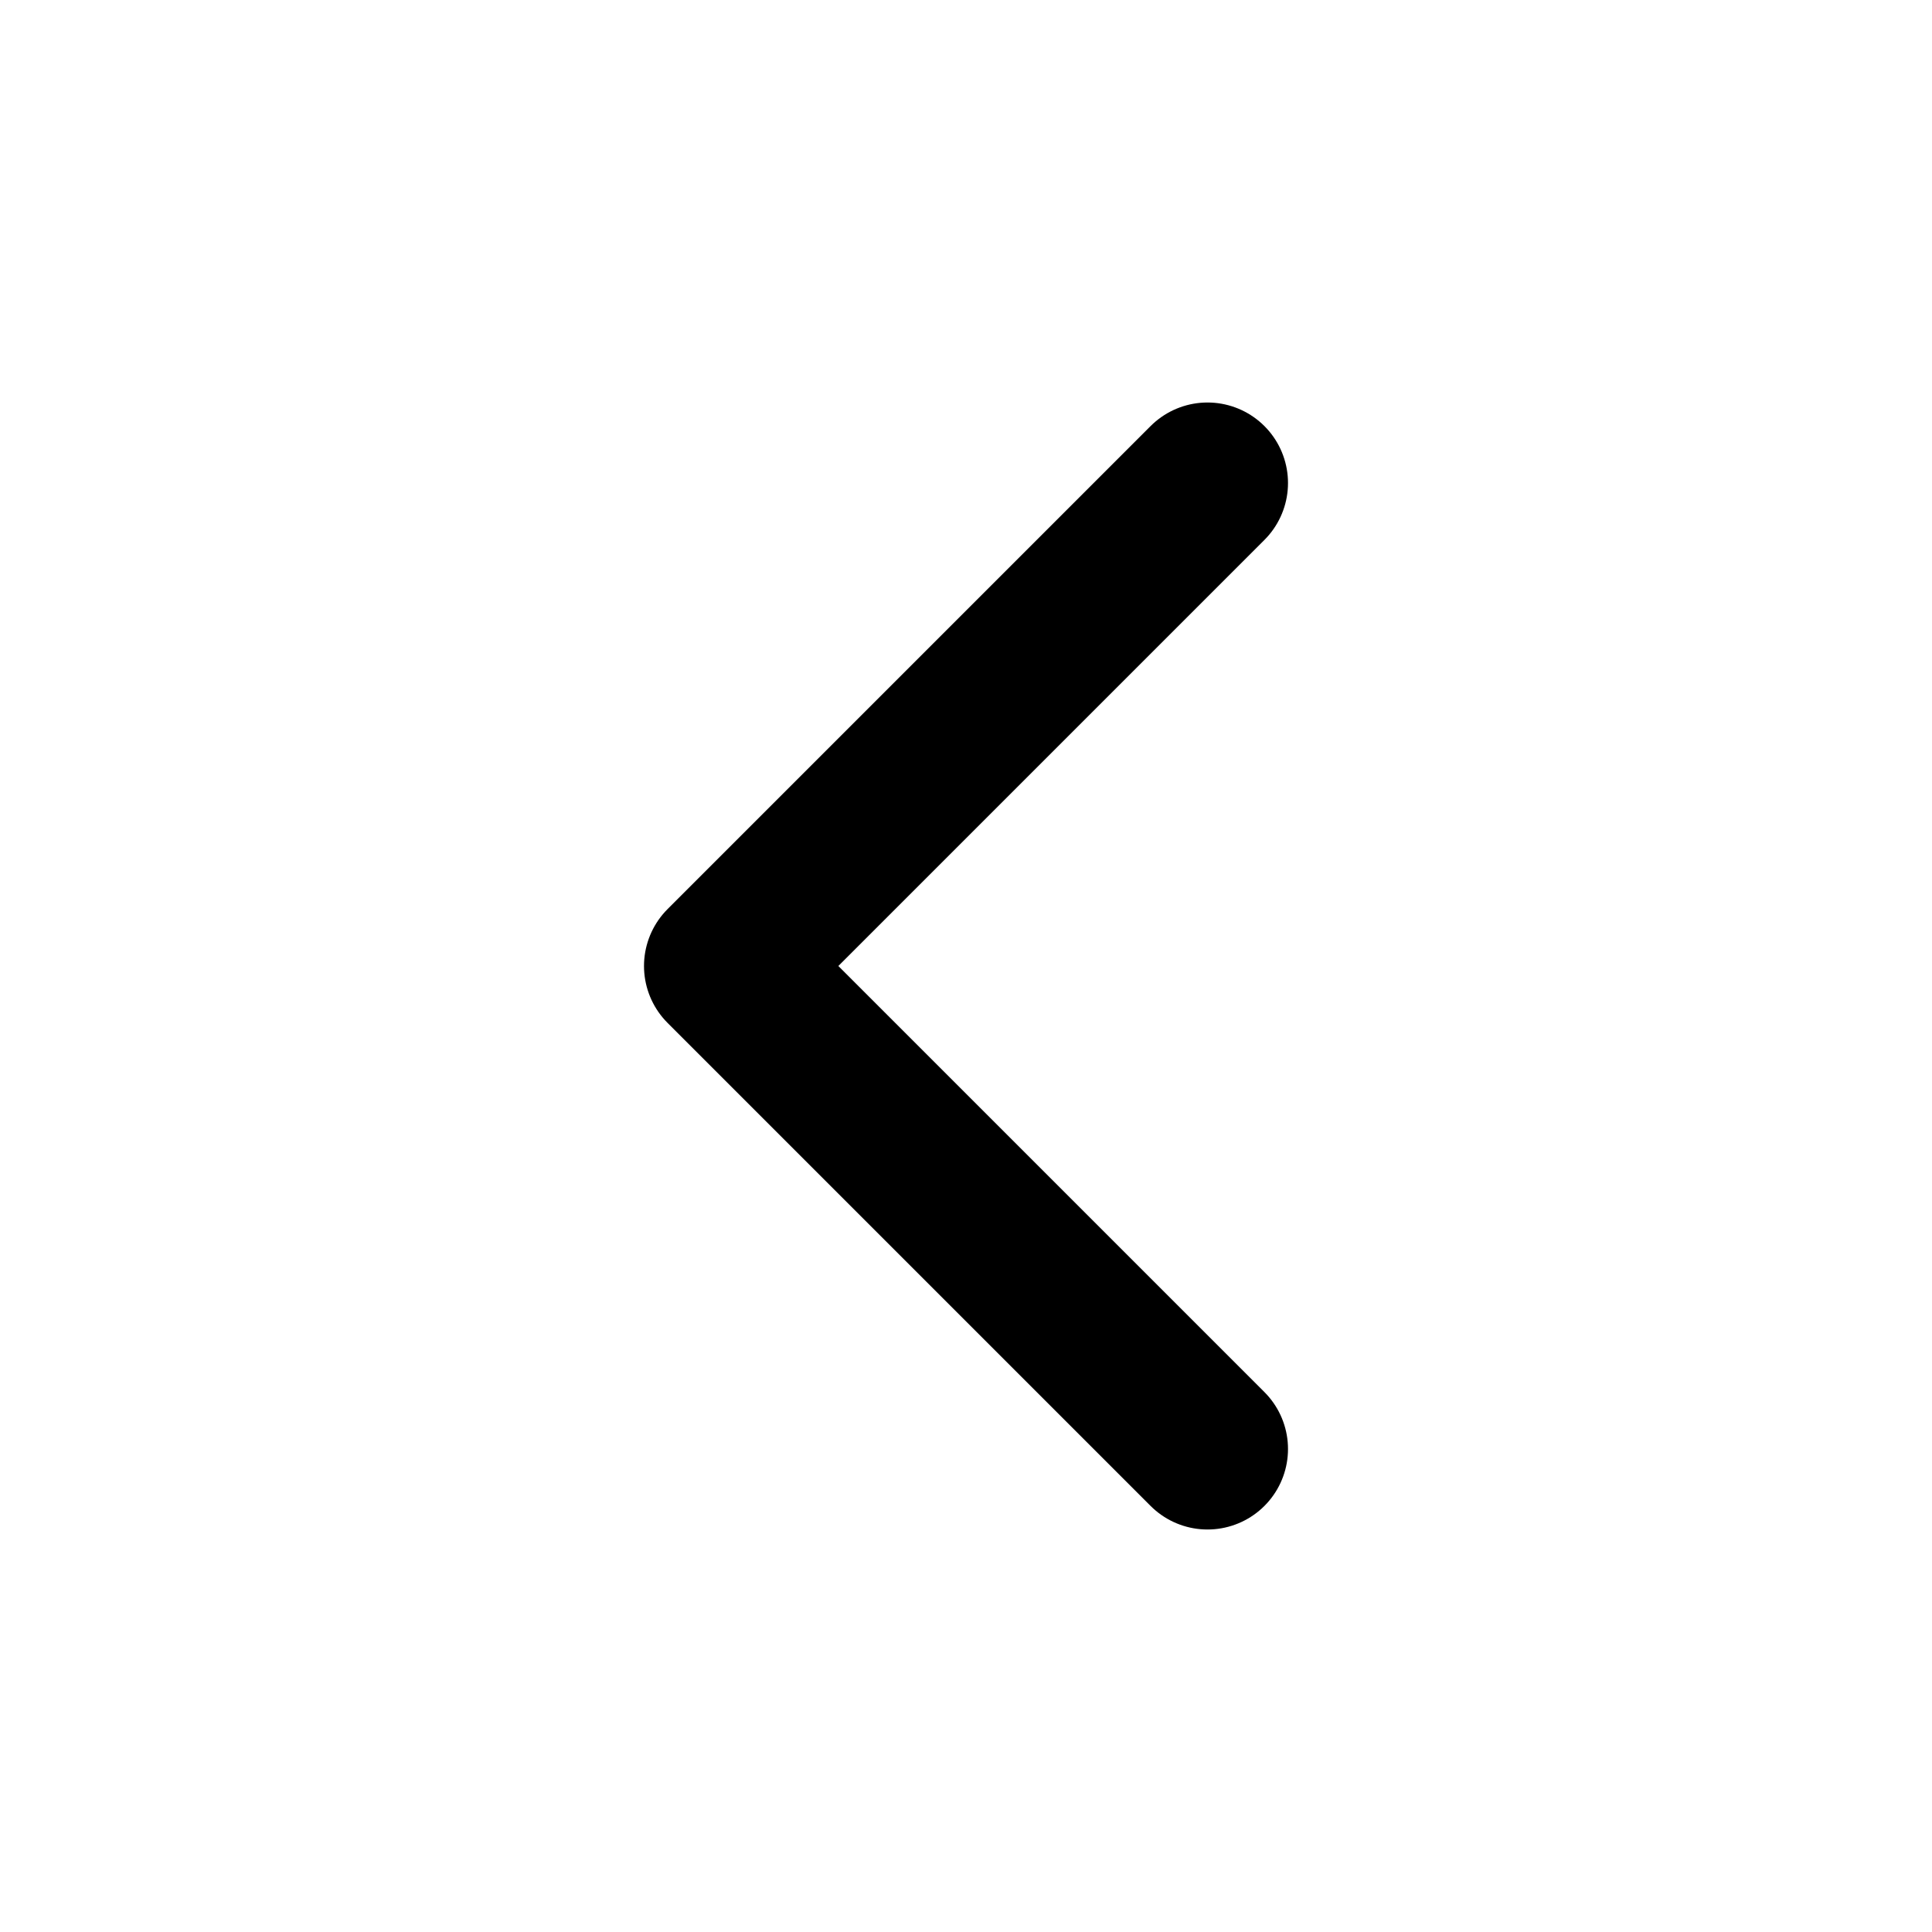
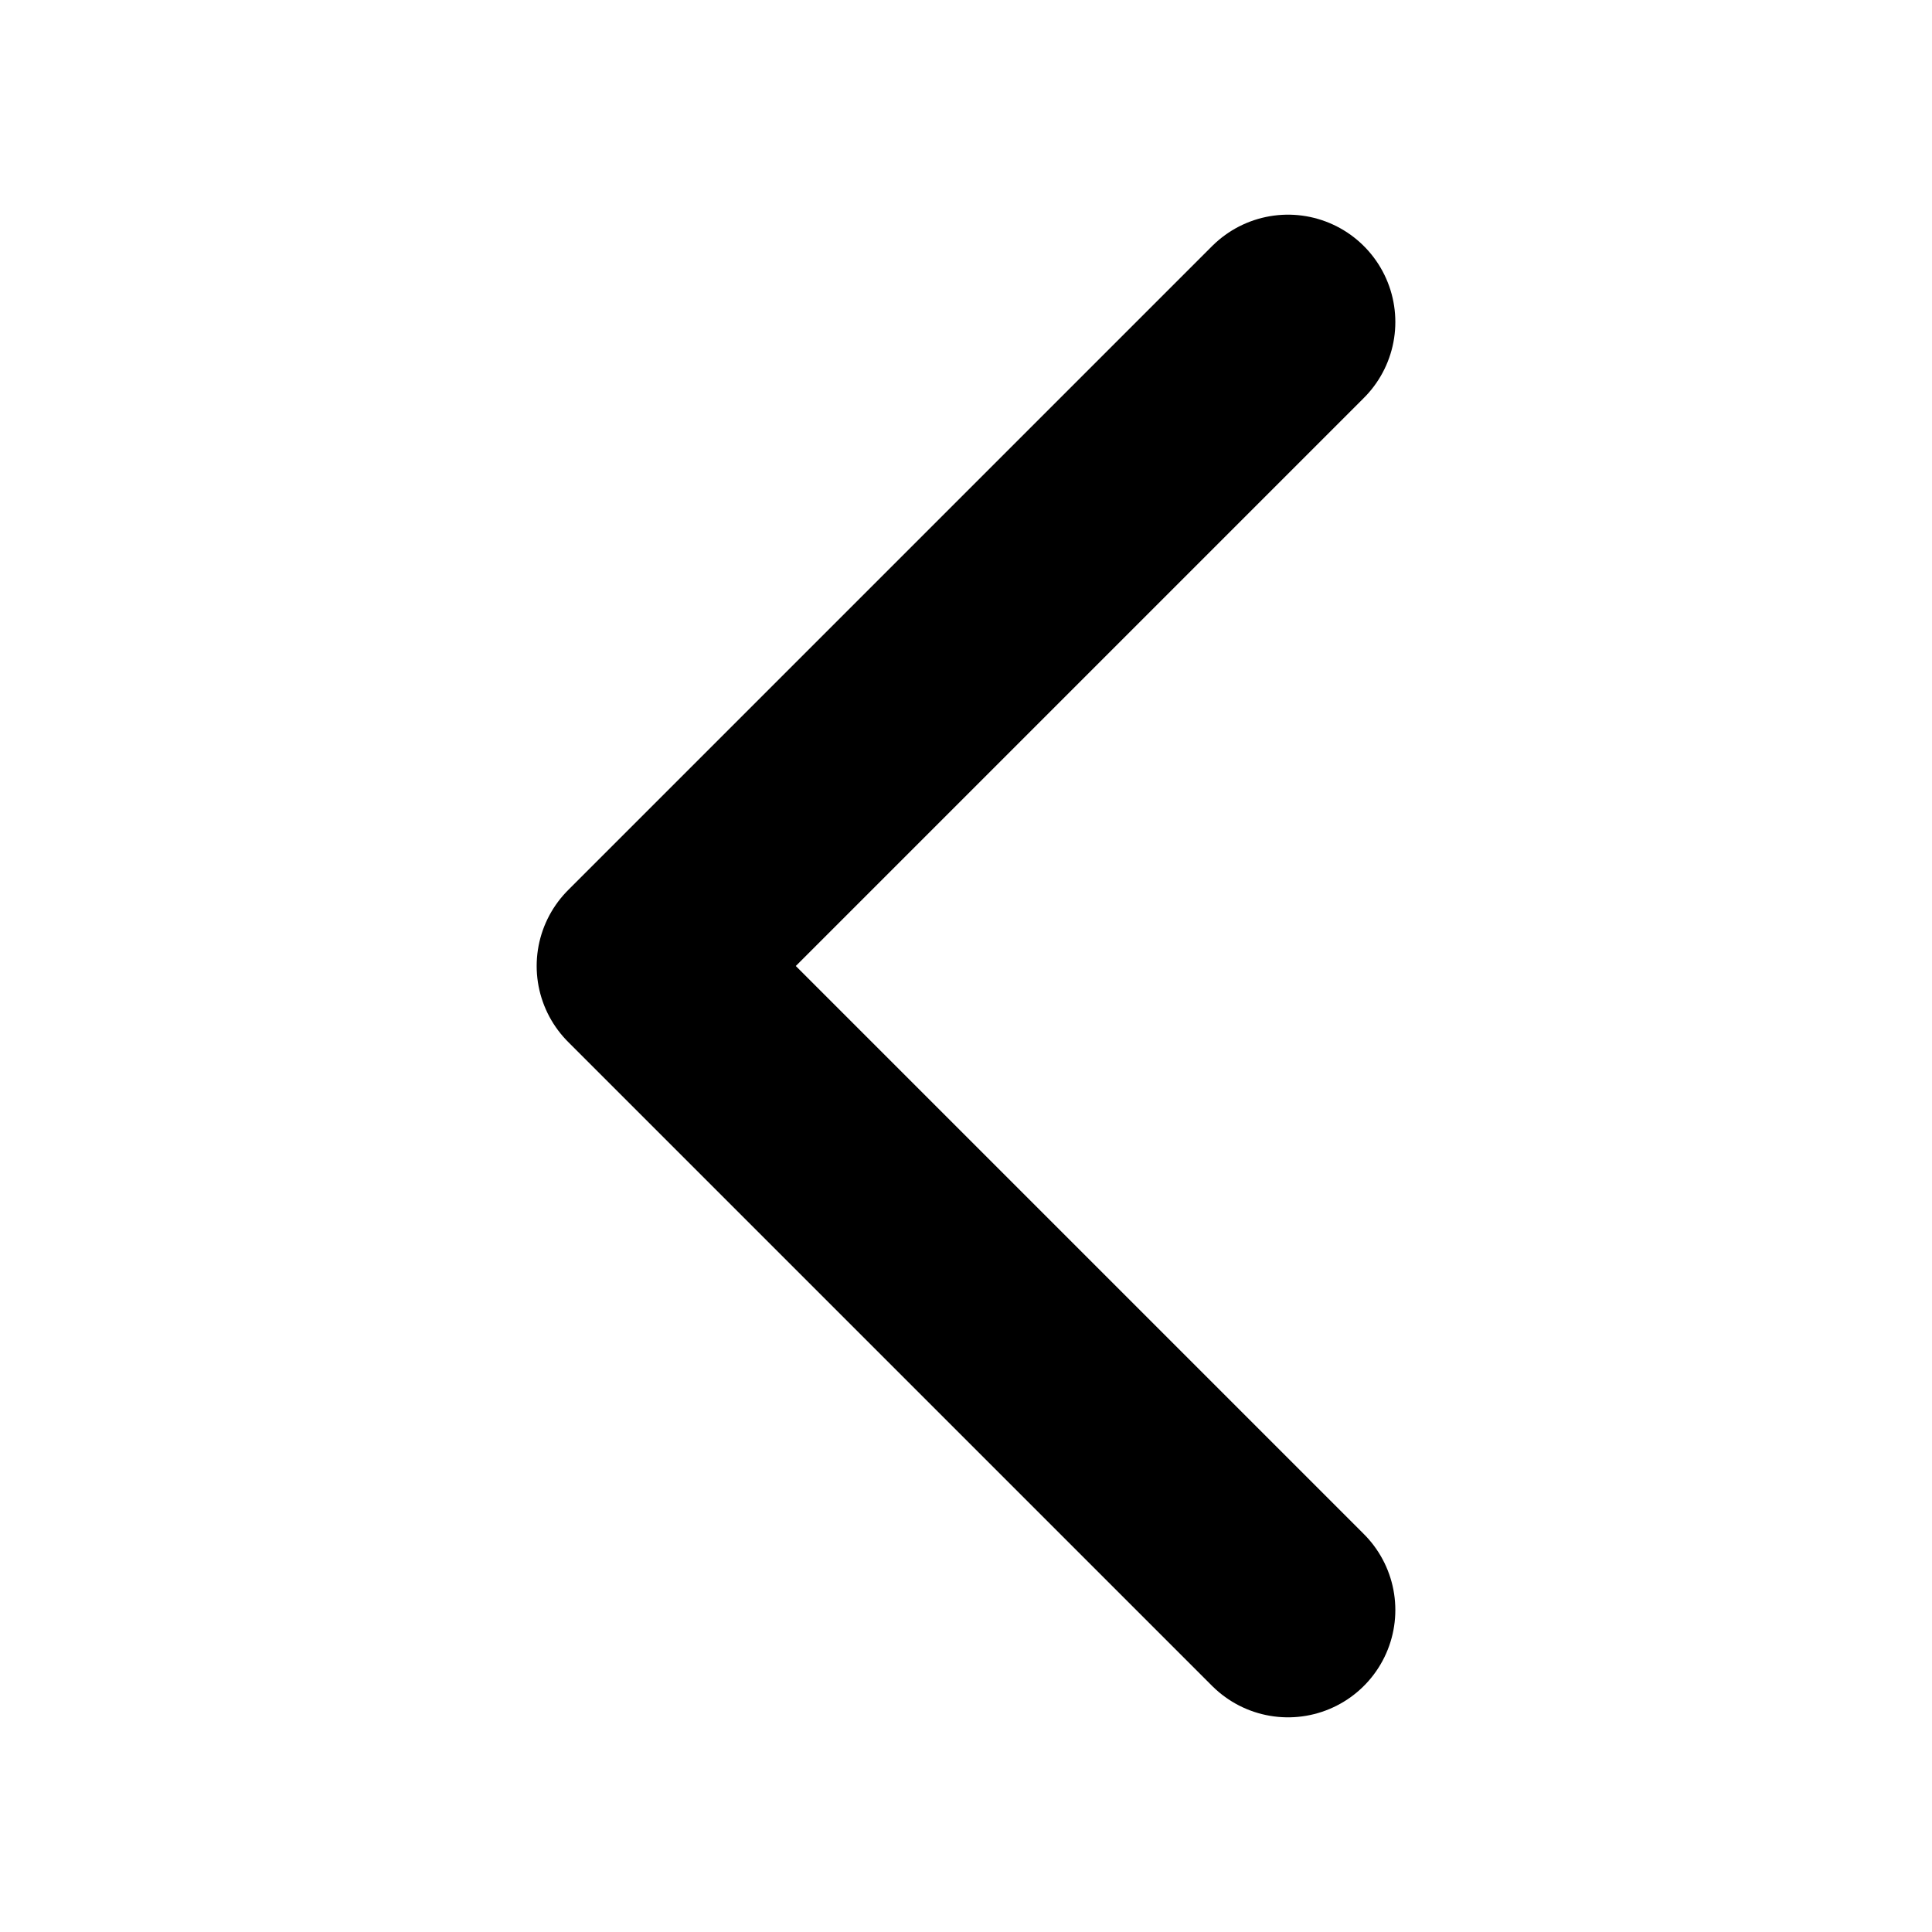
- <svg xmlns="http://www.w3.org/2000/svg" width="24" height="24" viewBox="0 0 24 24" fill="none" stroke="#000" stroke-width="2" stroke-linecap="round" stroke-linejoin="round">
-   <path d="m15 18-6-6 6-6" />
+ <svg xmlns="http://www.w3.org/2000/svg" width="24" height="24" viewBox="3 3 18 18">
+   <path d="m15 18-6-6 6-6" fill="none" stroke="#000" stroke-width="2" stroke-linecap="round" stroke-linejoin="round" />
</svg>
